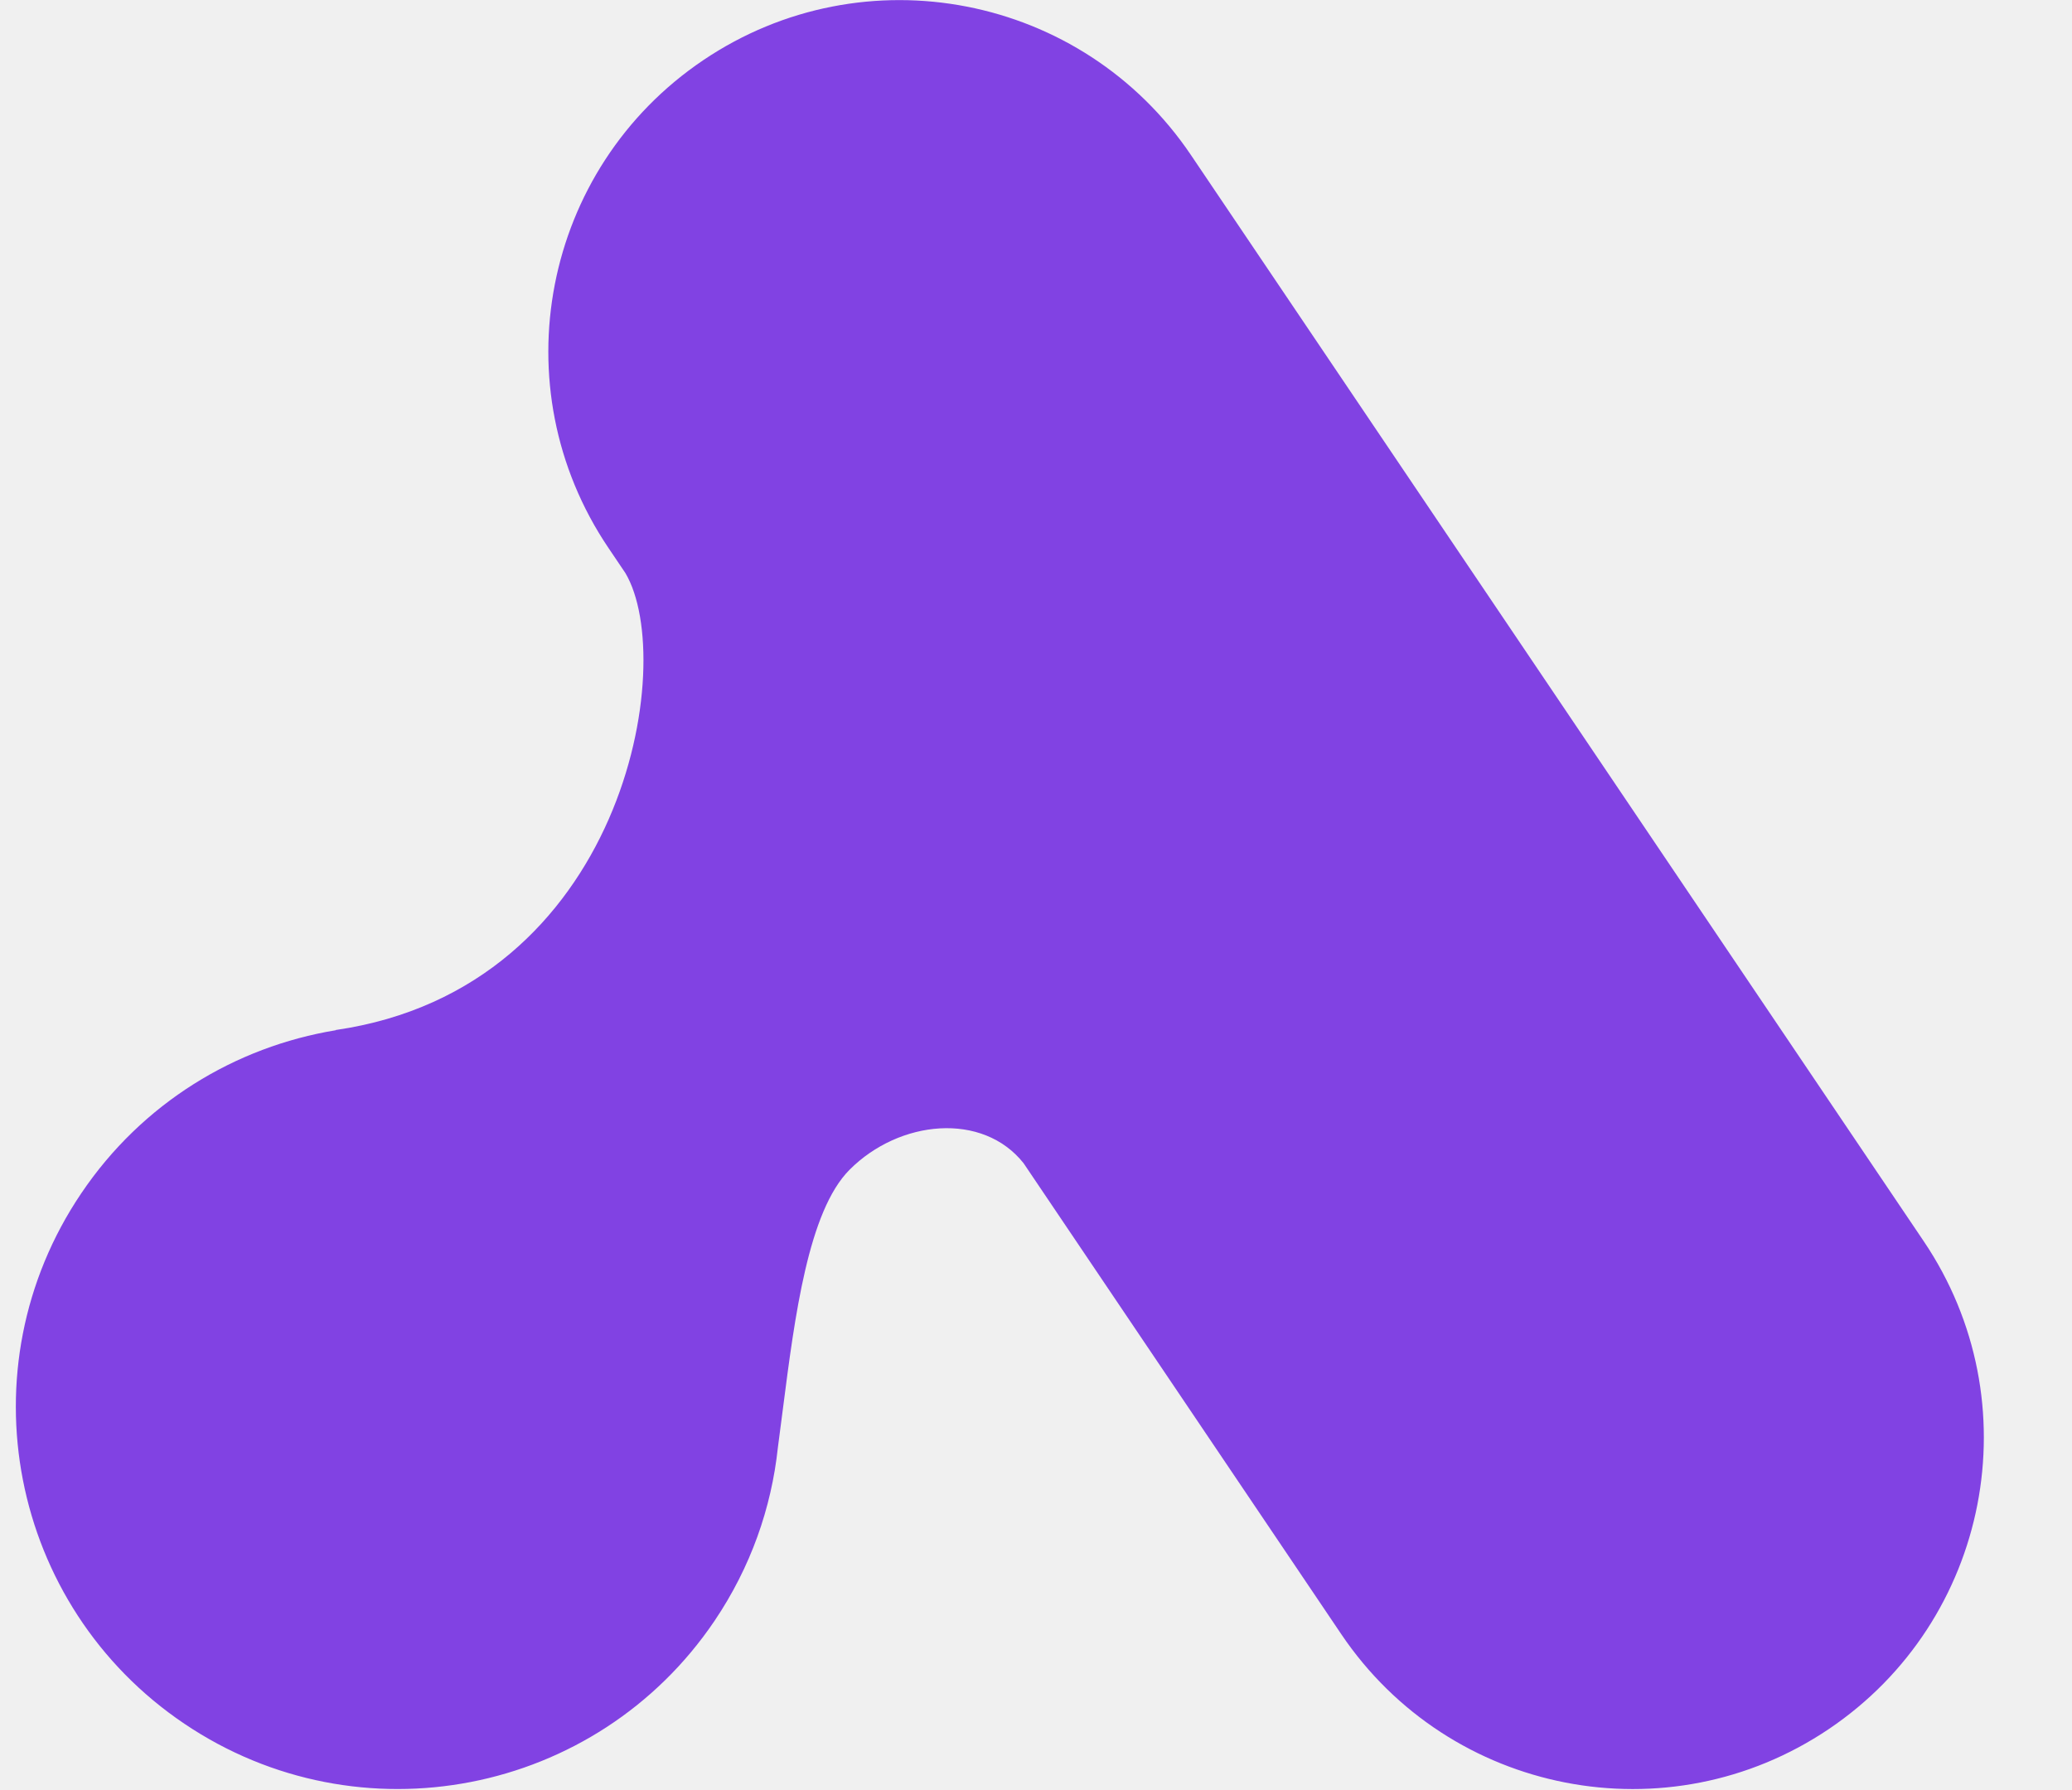
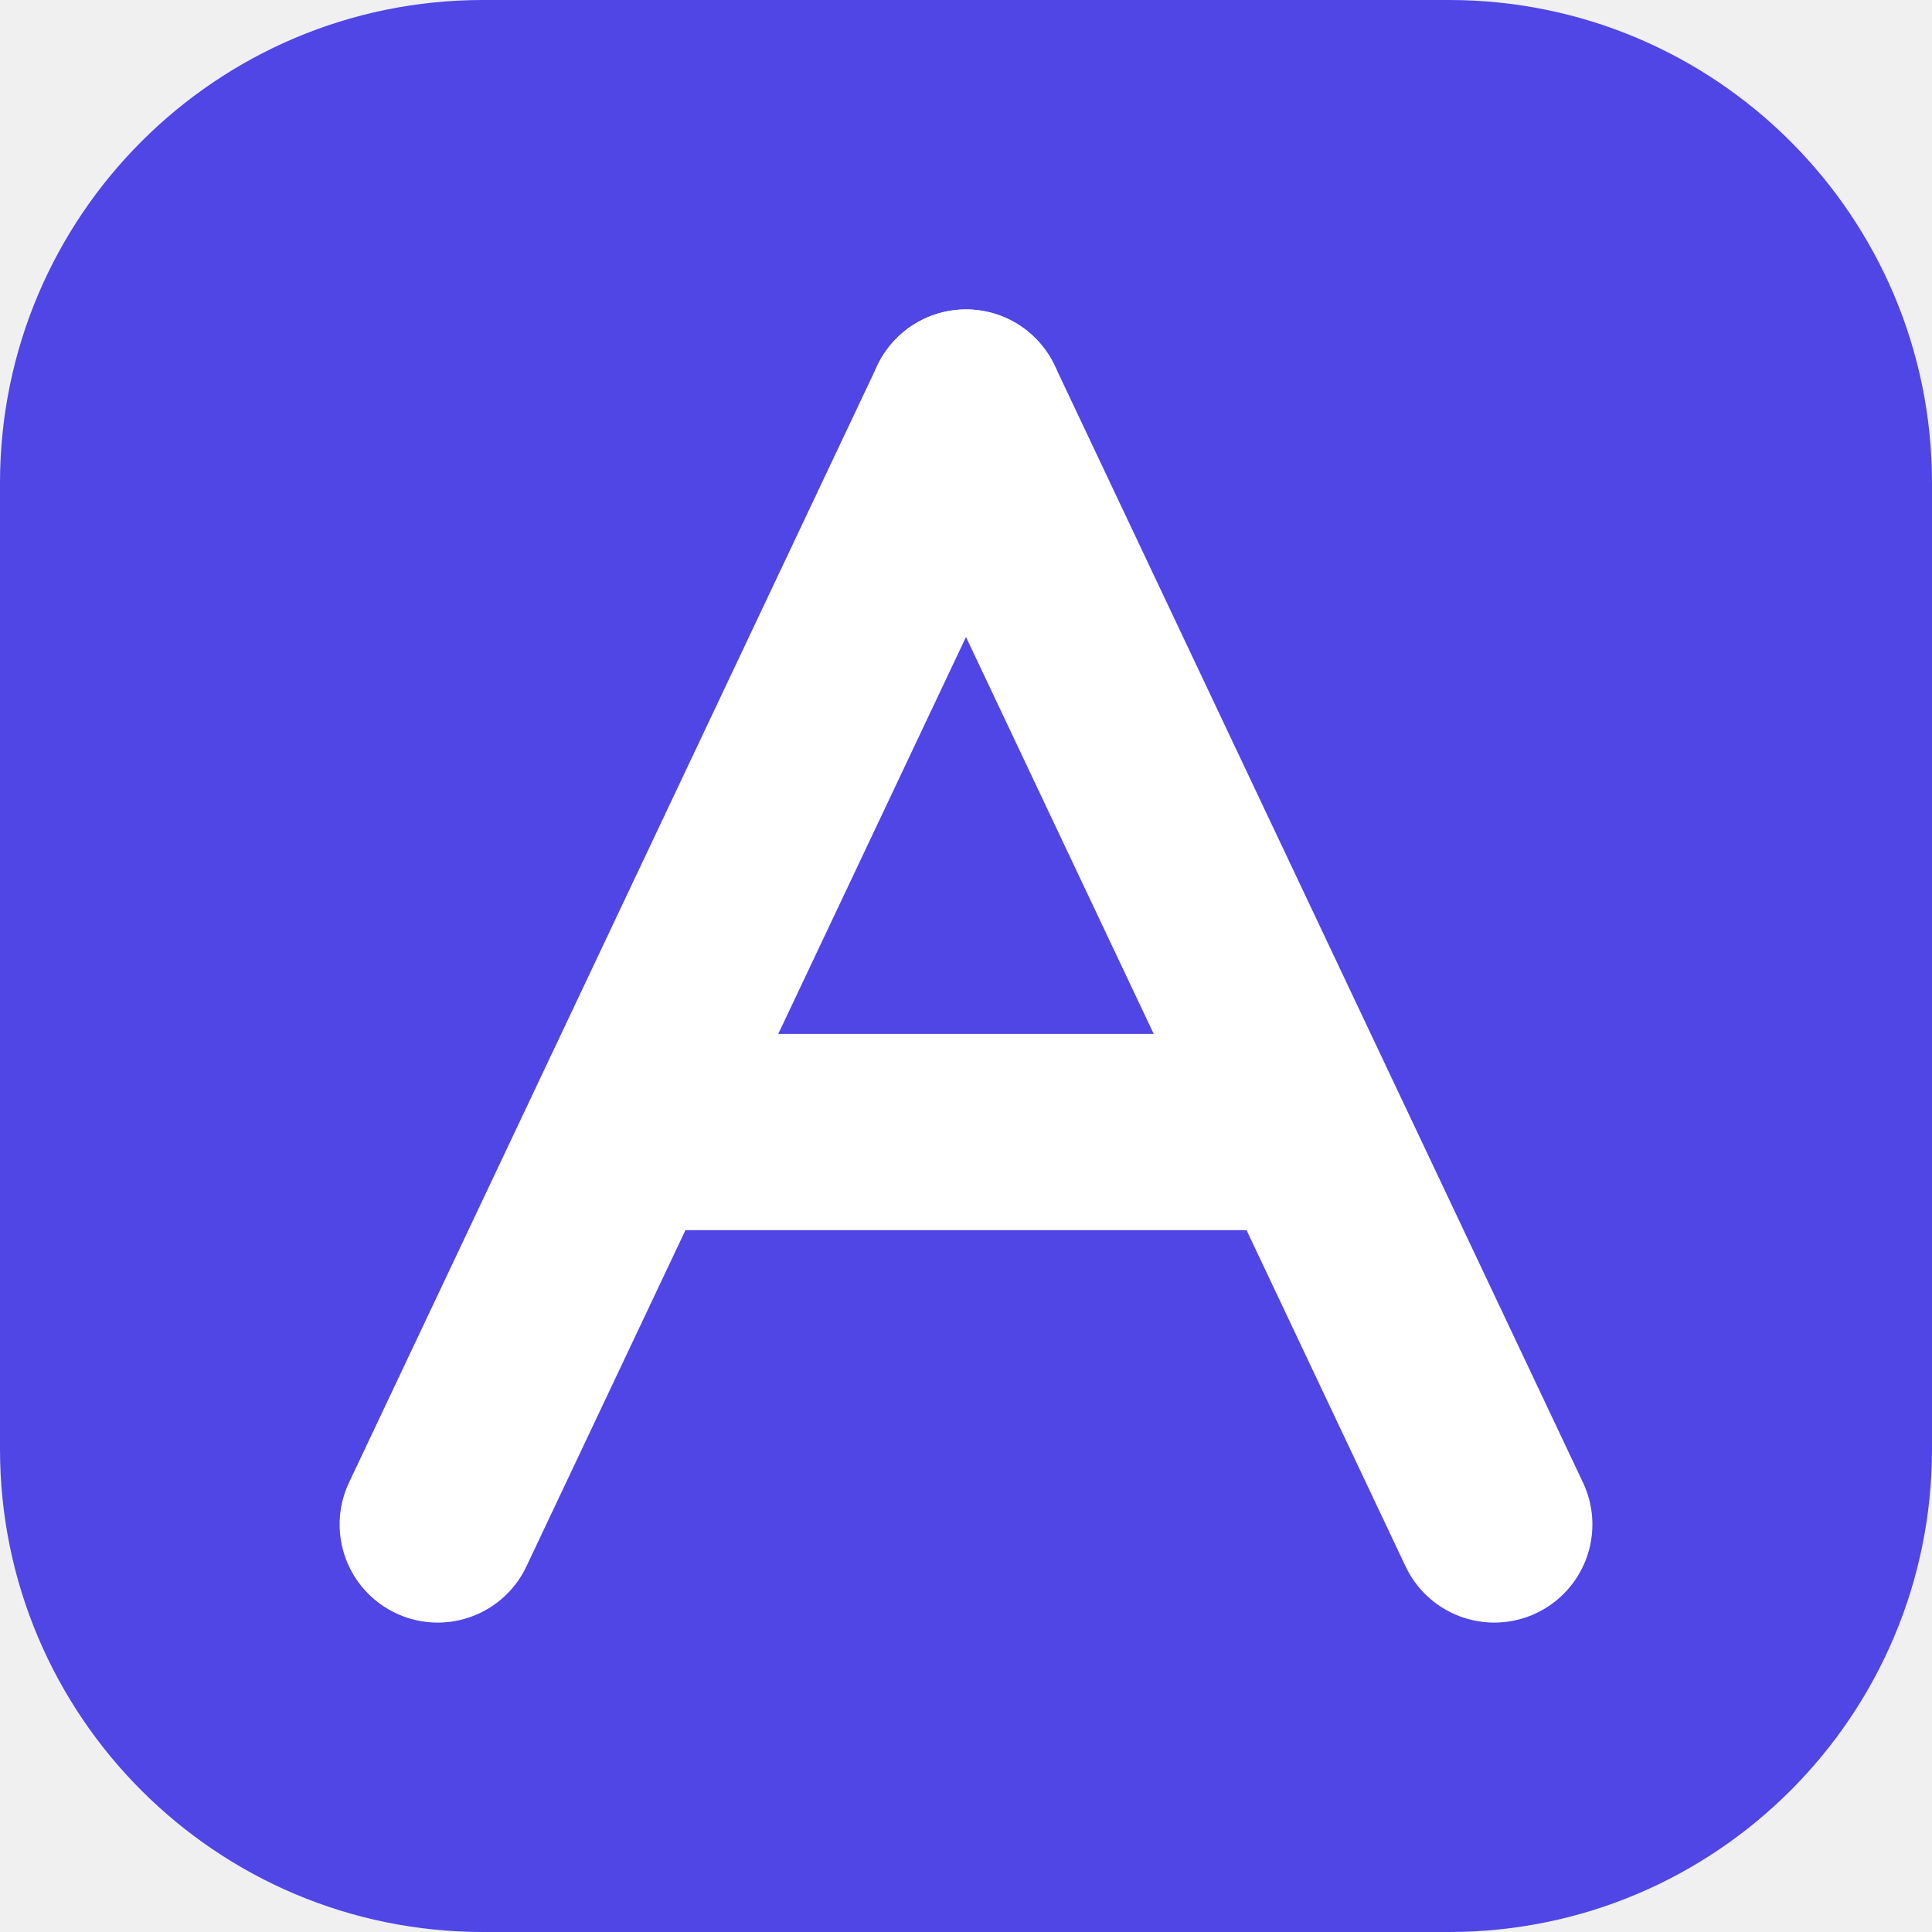
- <svg xmlns="http://www.w3.org/2000/svg" height="19px" width="22px" viewBox="0 0 22 19" fill="none">
-   <path d="M6.46 5.818C5.308 4.11 5.759 1.791 7.467 0.639C9.175 -0.513 11.493 -0.062 12.645 1.646L20.426 13.181C21.578 14.889 21.127 17.208 19.419 18.36C17.712 19.512 15.393 19.061 14.241 17.353L10.868 12.352C10.434 11.805 9.551 11.89 9.021 12.421C8.582 12.86 8.438 13.985 8.313 14.958C8.295 15.101 8.277 15.241 8.259 15.374C8.191 16.011 7.971 16.642 7.588 17.21C6.335 19.067 3.814 19.556 1.957 18.304C0.1 17.052 -0.391 14.53 0.862 12.673C1.511 11.71 2.502 11.115 3.565 10.94L3.563 10.938C6.633 10.493 7.202 7.029 6.64 6.085L6.46 5.818Z" fill="#8142E3" />
+ <svg xmlns="http://www.w3.org/2000/svg" width="64" height="64" viewBox="0 0 64 64" role="img" aria-label="Altius">
+   <rect width="64" height="64" rx="16" fill="#4F46E5" />
+   <path d="M32 13.5L49.5 50.5" stroke="#ffffff" stroke-width="6.5" stroke-linecap="round" />
+   <path d="M32 13.5L14.5 50.5" stroke="#ffffff" stroke-width="6.5" stroke-linecap="round" />
+   <path d="M22.2 37.5H41.8" stroke="#ffffff" stroke-width="6.5" stroke-linecap="round" />
</svg>
